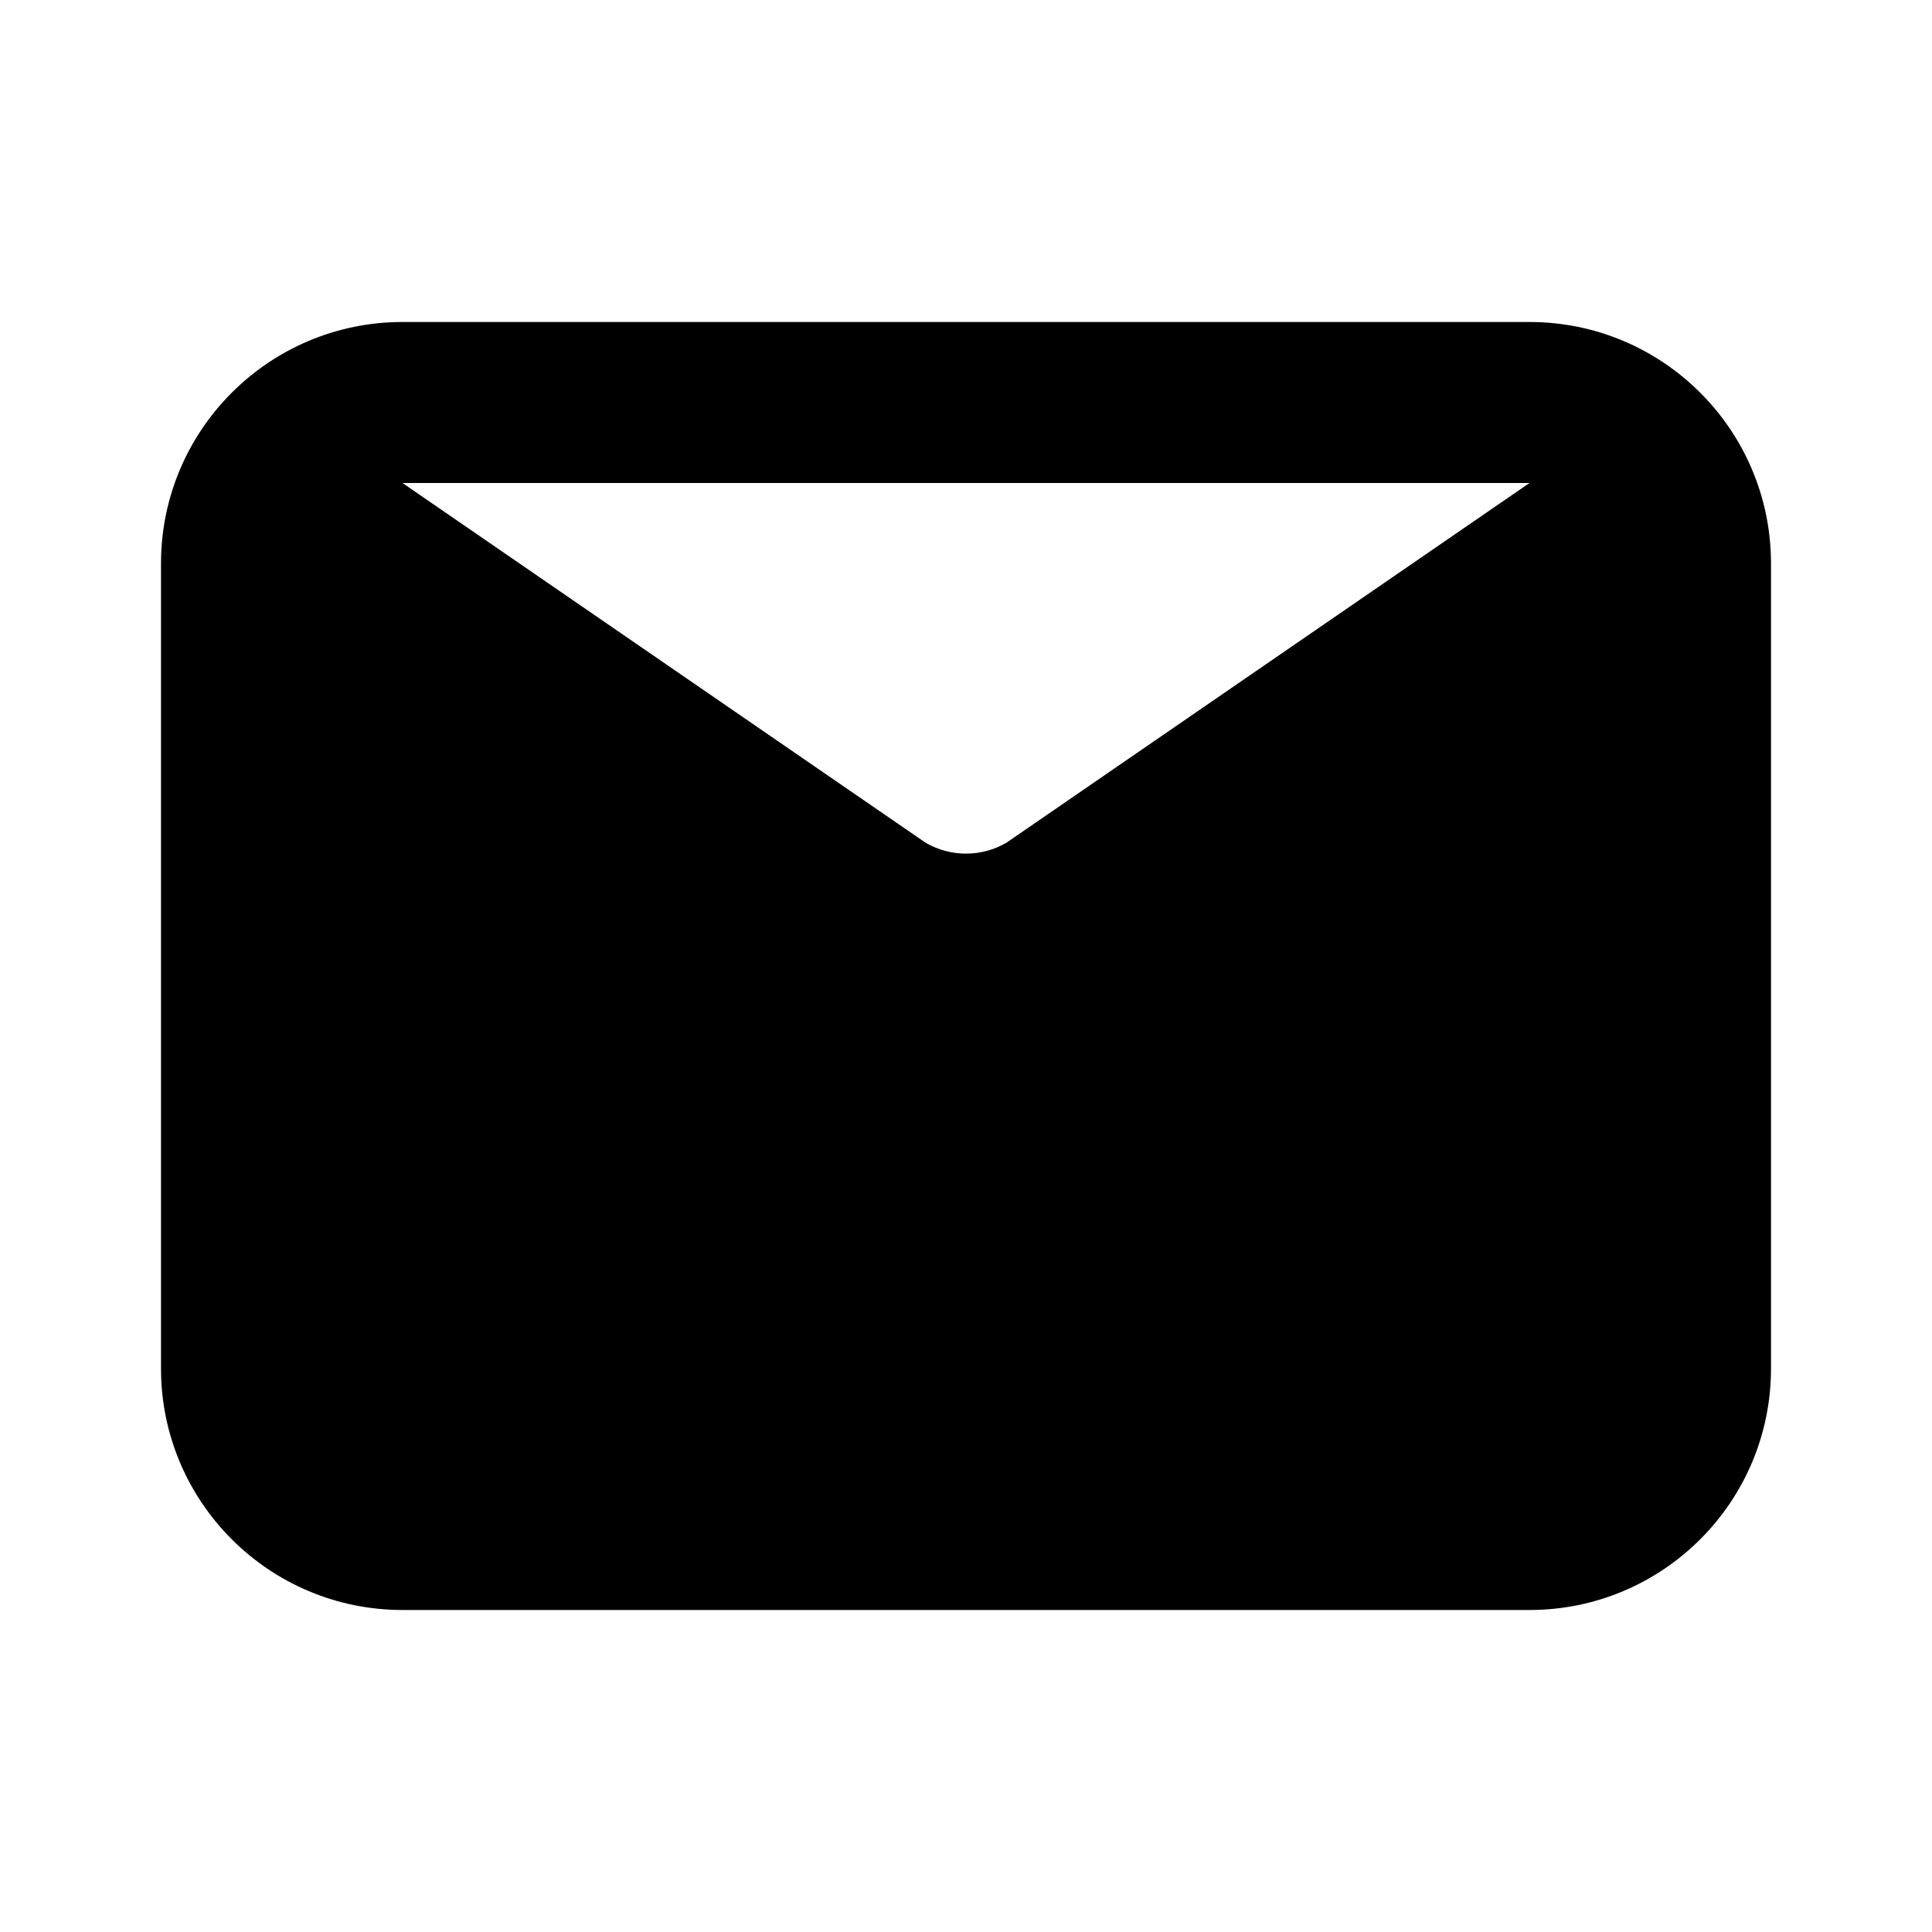
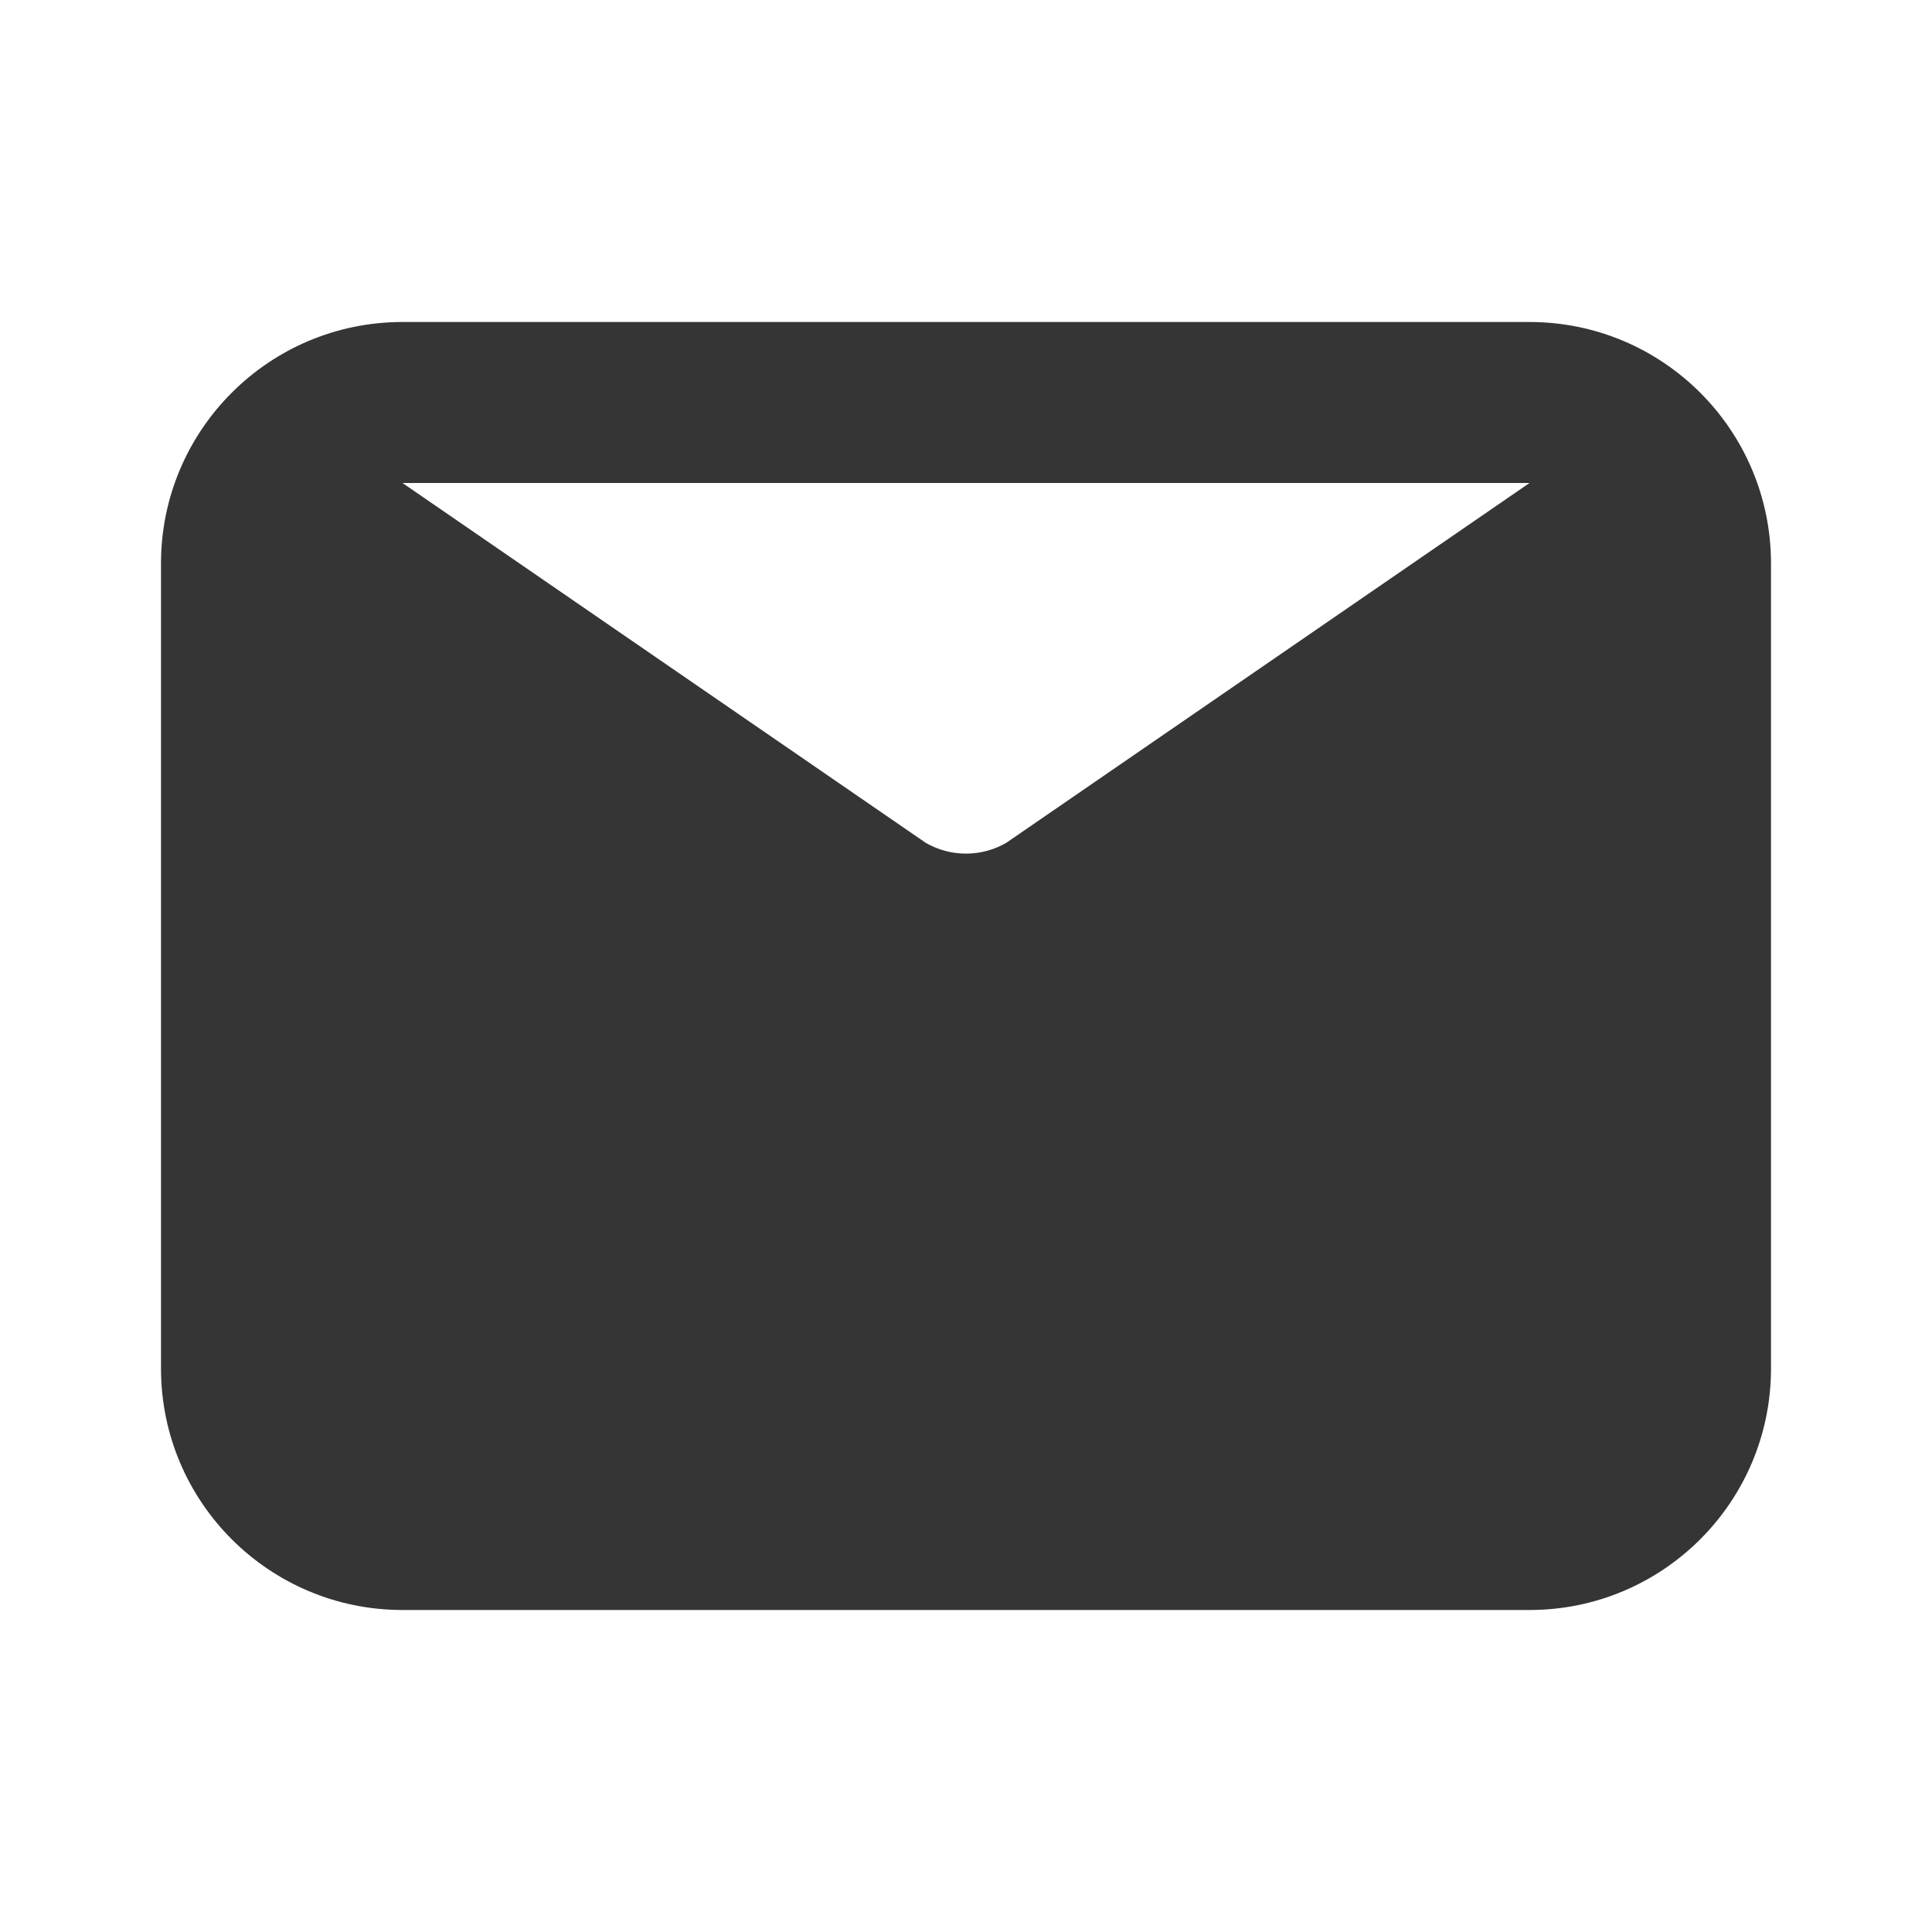
- <svg xmlns="http://www.w3.org/2000/svg" viewBox="0 0 24 24">
+ <svg xmlns="http://www.w3.org/2000/svg" fill="#353535" viewBox="0 0 24 24">
  <g data-name="Layer 2">
    <g data-name="email">
      <rect width="24" height="24" opacity="0" />
      <path d="M19 4H5a3 3 0 0 0-3 3v10a3 3 0 0 0 3 3h14a3 3 0 0 0 3-3V7a3 3 0 0 0-3-3zm0 2l-6.5 4.47a1 1 0 0 1-1 0L5 6z" />
    </g>
  </g>
</svg>
